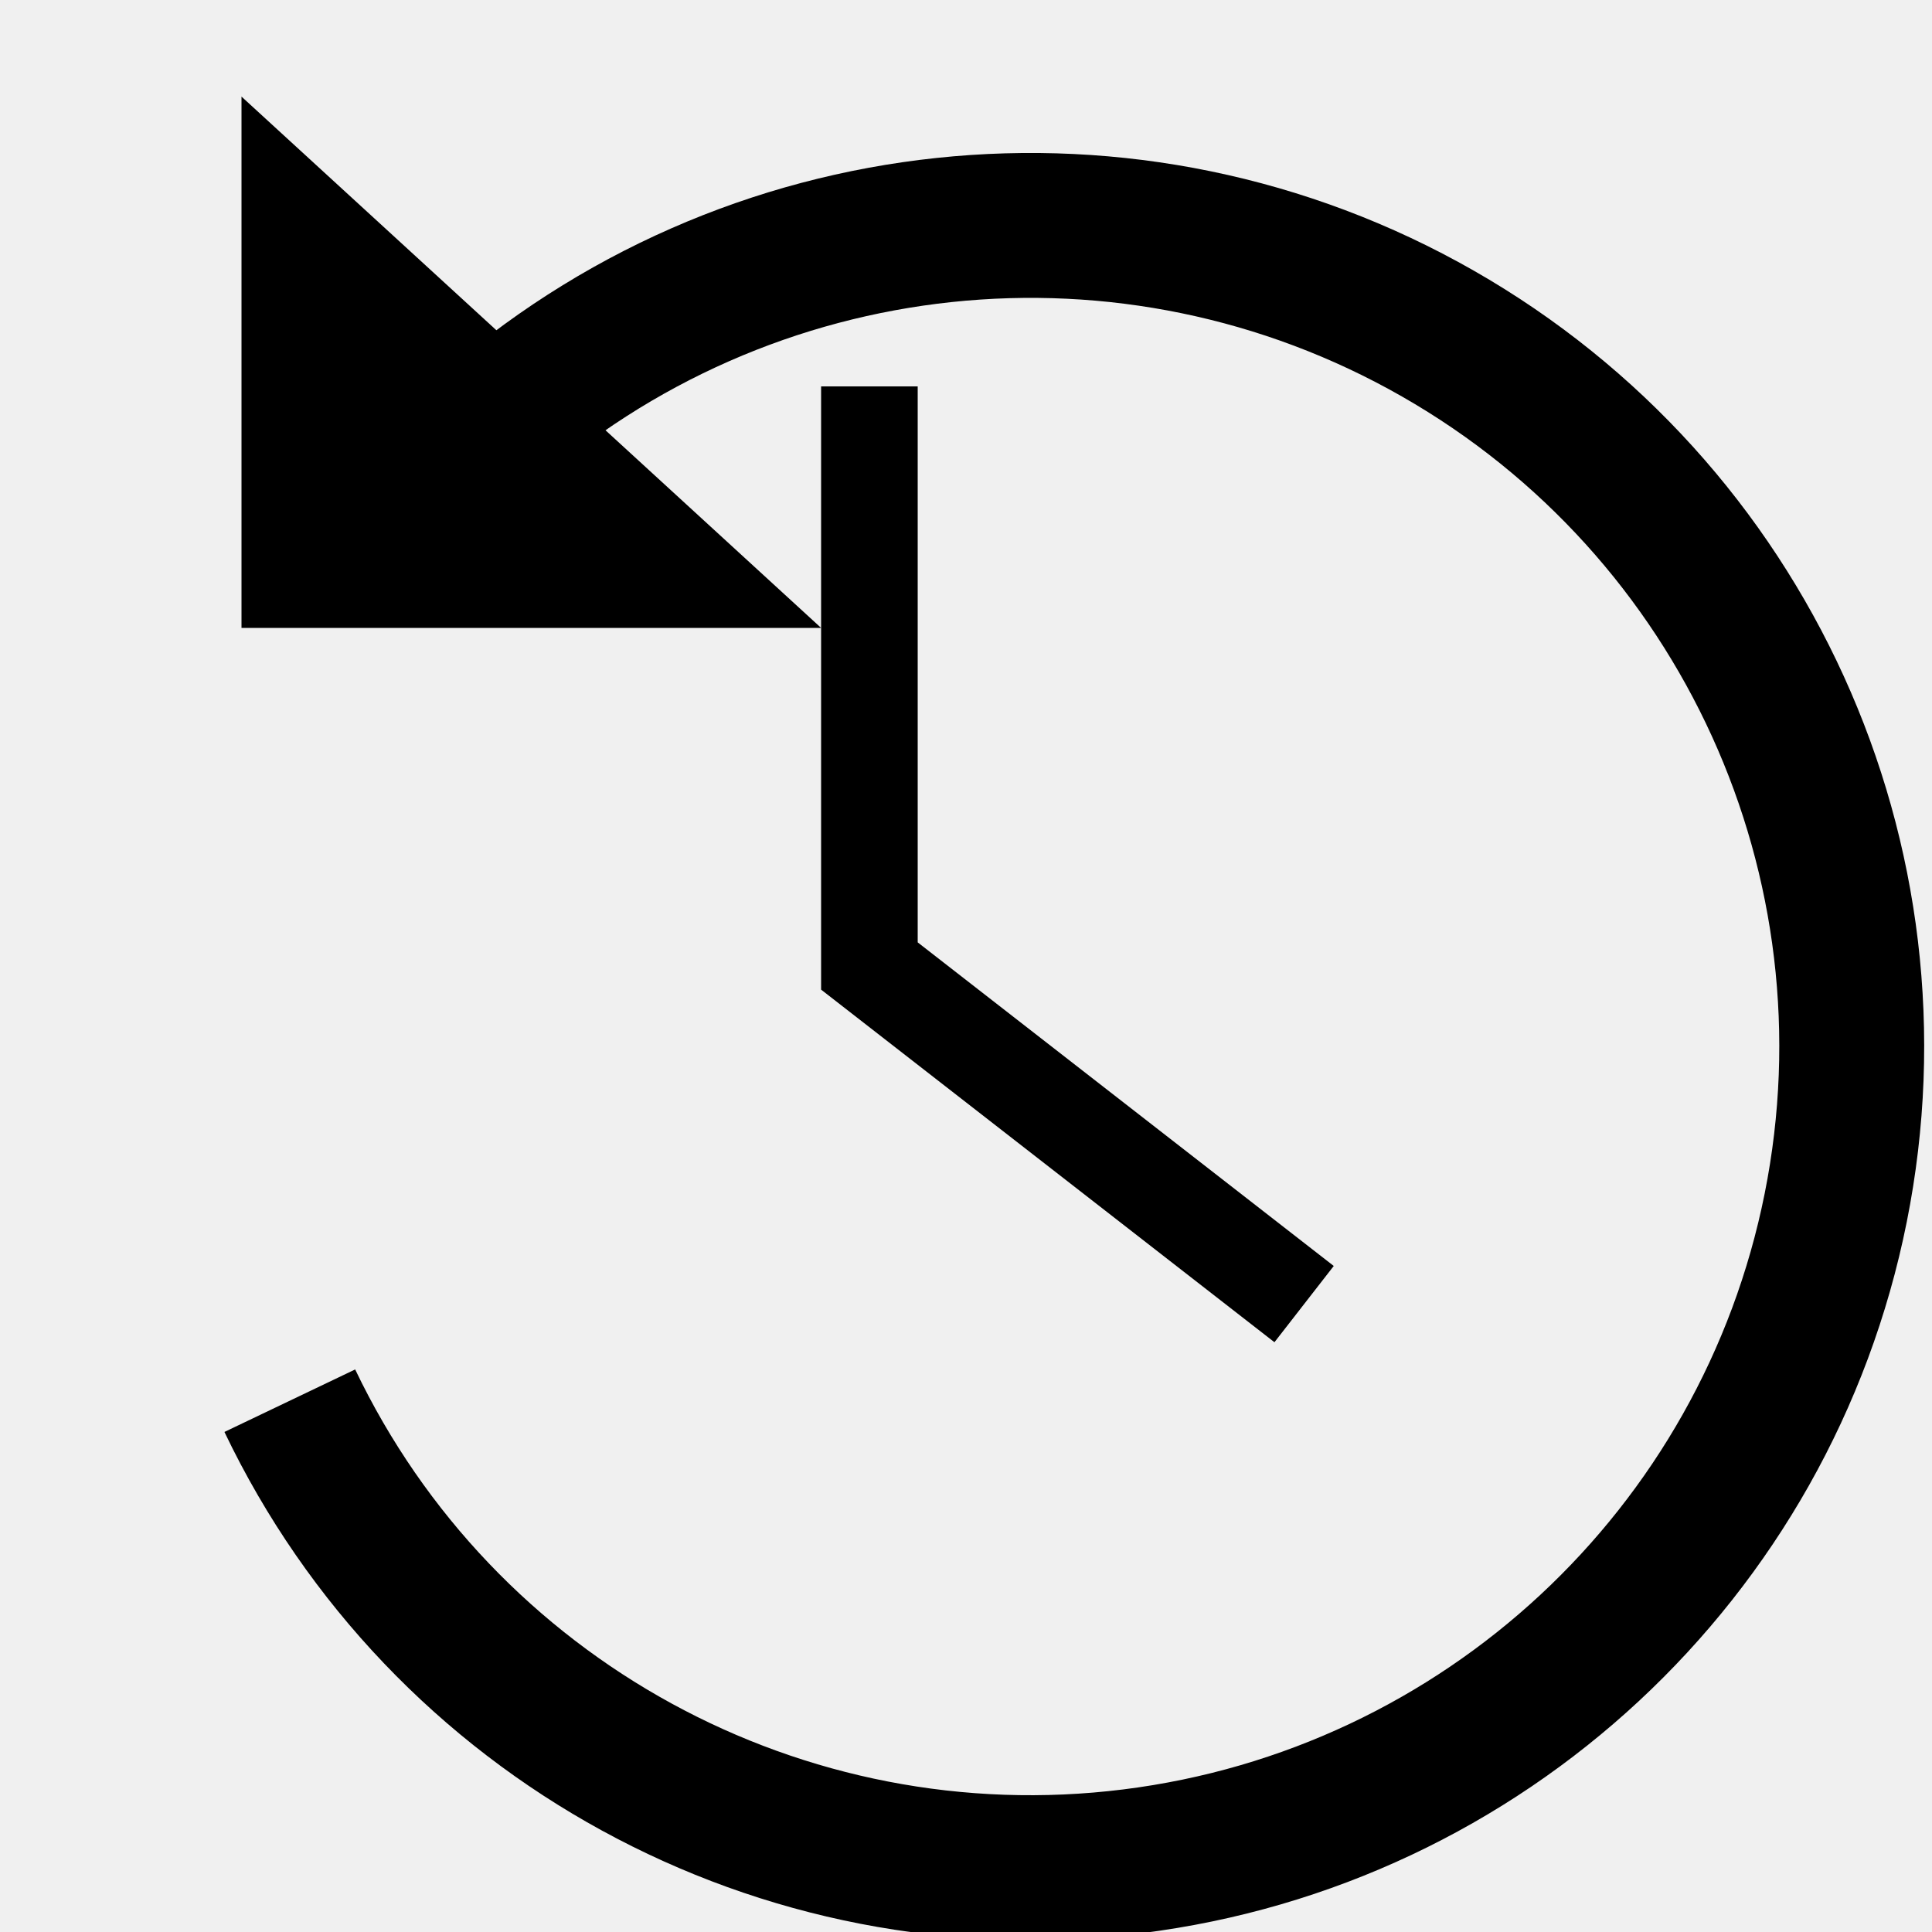
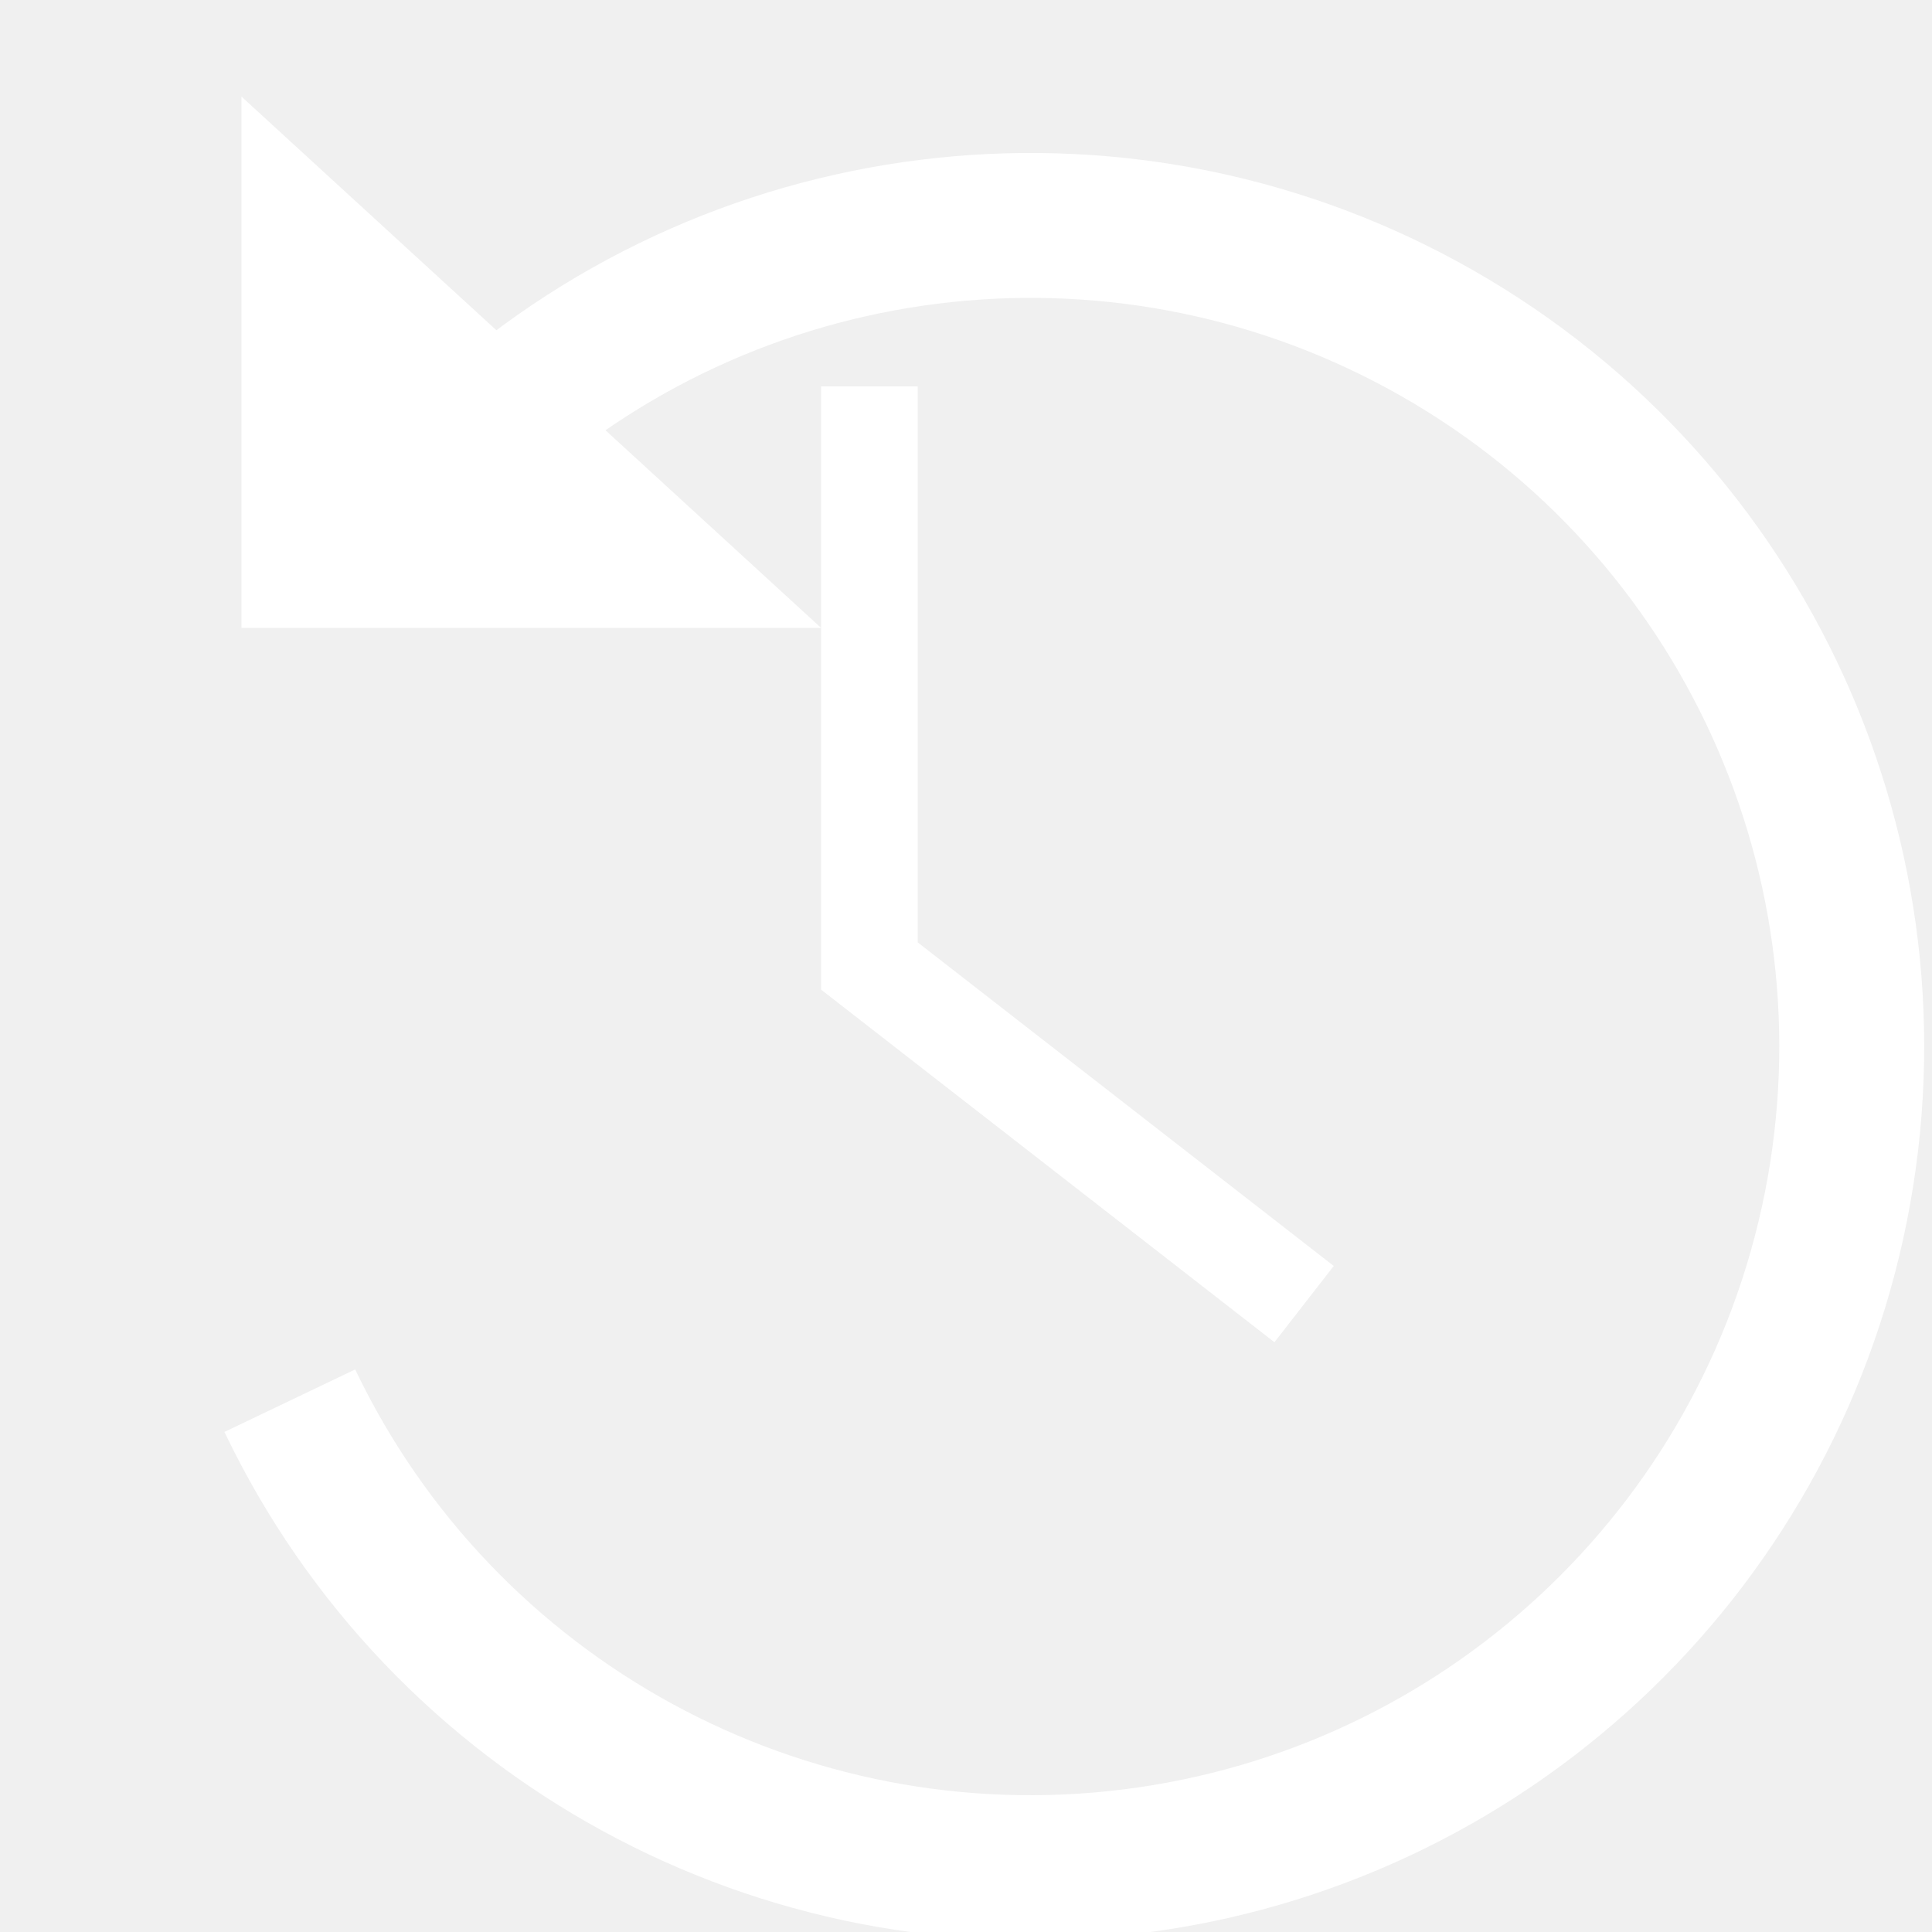
<svg xmlns="http://www.w3.org/2000/svg" width="{{ .width }}" height="{{ .height }}" viewBox="0 0 40 40">
-   <path d="M 18 8 L 18 20 L 27 27" stroke="black" fill="transparent" stroke-width="2" />
-   <path d="M 5 2 L 17 13 L 5 13 Z" fill="black" />
-   <path d="M 10 9 A 17 17 0 1 1 6 29" stroke="black" fill="transparent" stroke-width="3" />
+   <path d="M 18 8 L 18 20 L 27 27" stroke="white" fill="transparent" stroke-width="2" />
+   <path d="M 5 2 L 17 13 L 5 13 Z" fill="white" />
+   <path d="M 10 9 A 17 17 0 1 1 6 29" stroke="white" fill="transparent" stroke-width="3" />
</svg>
